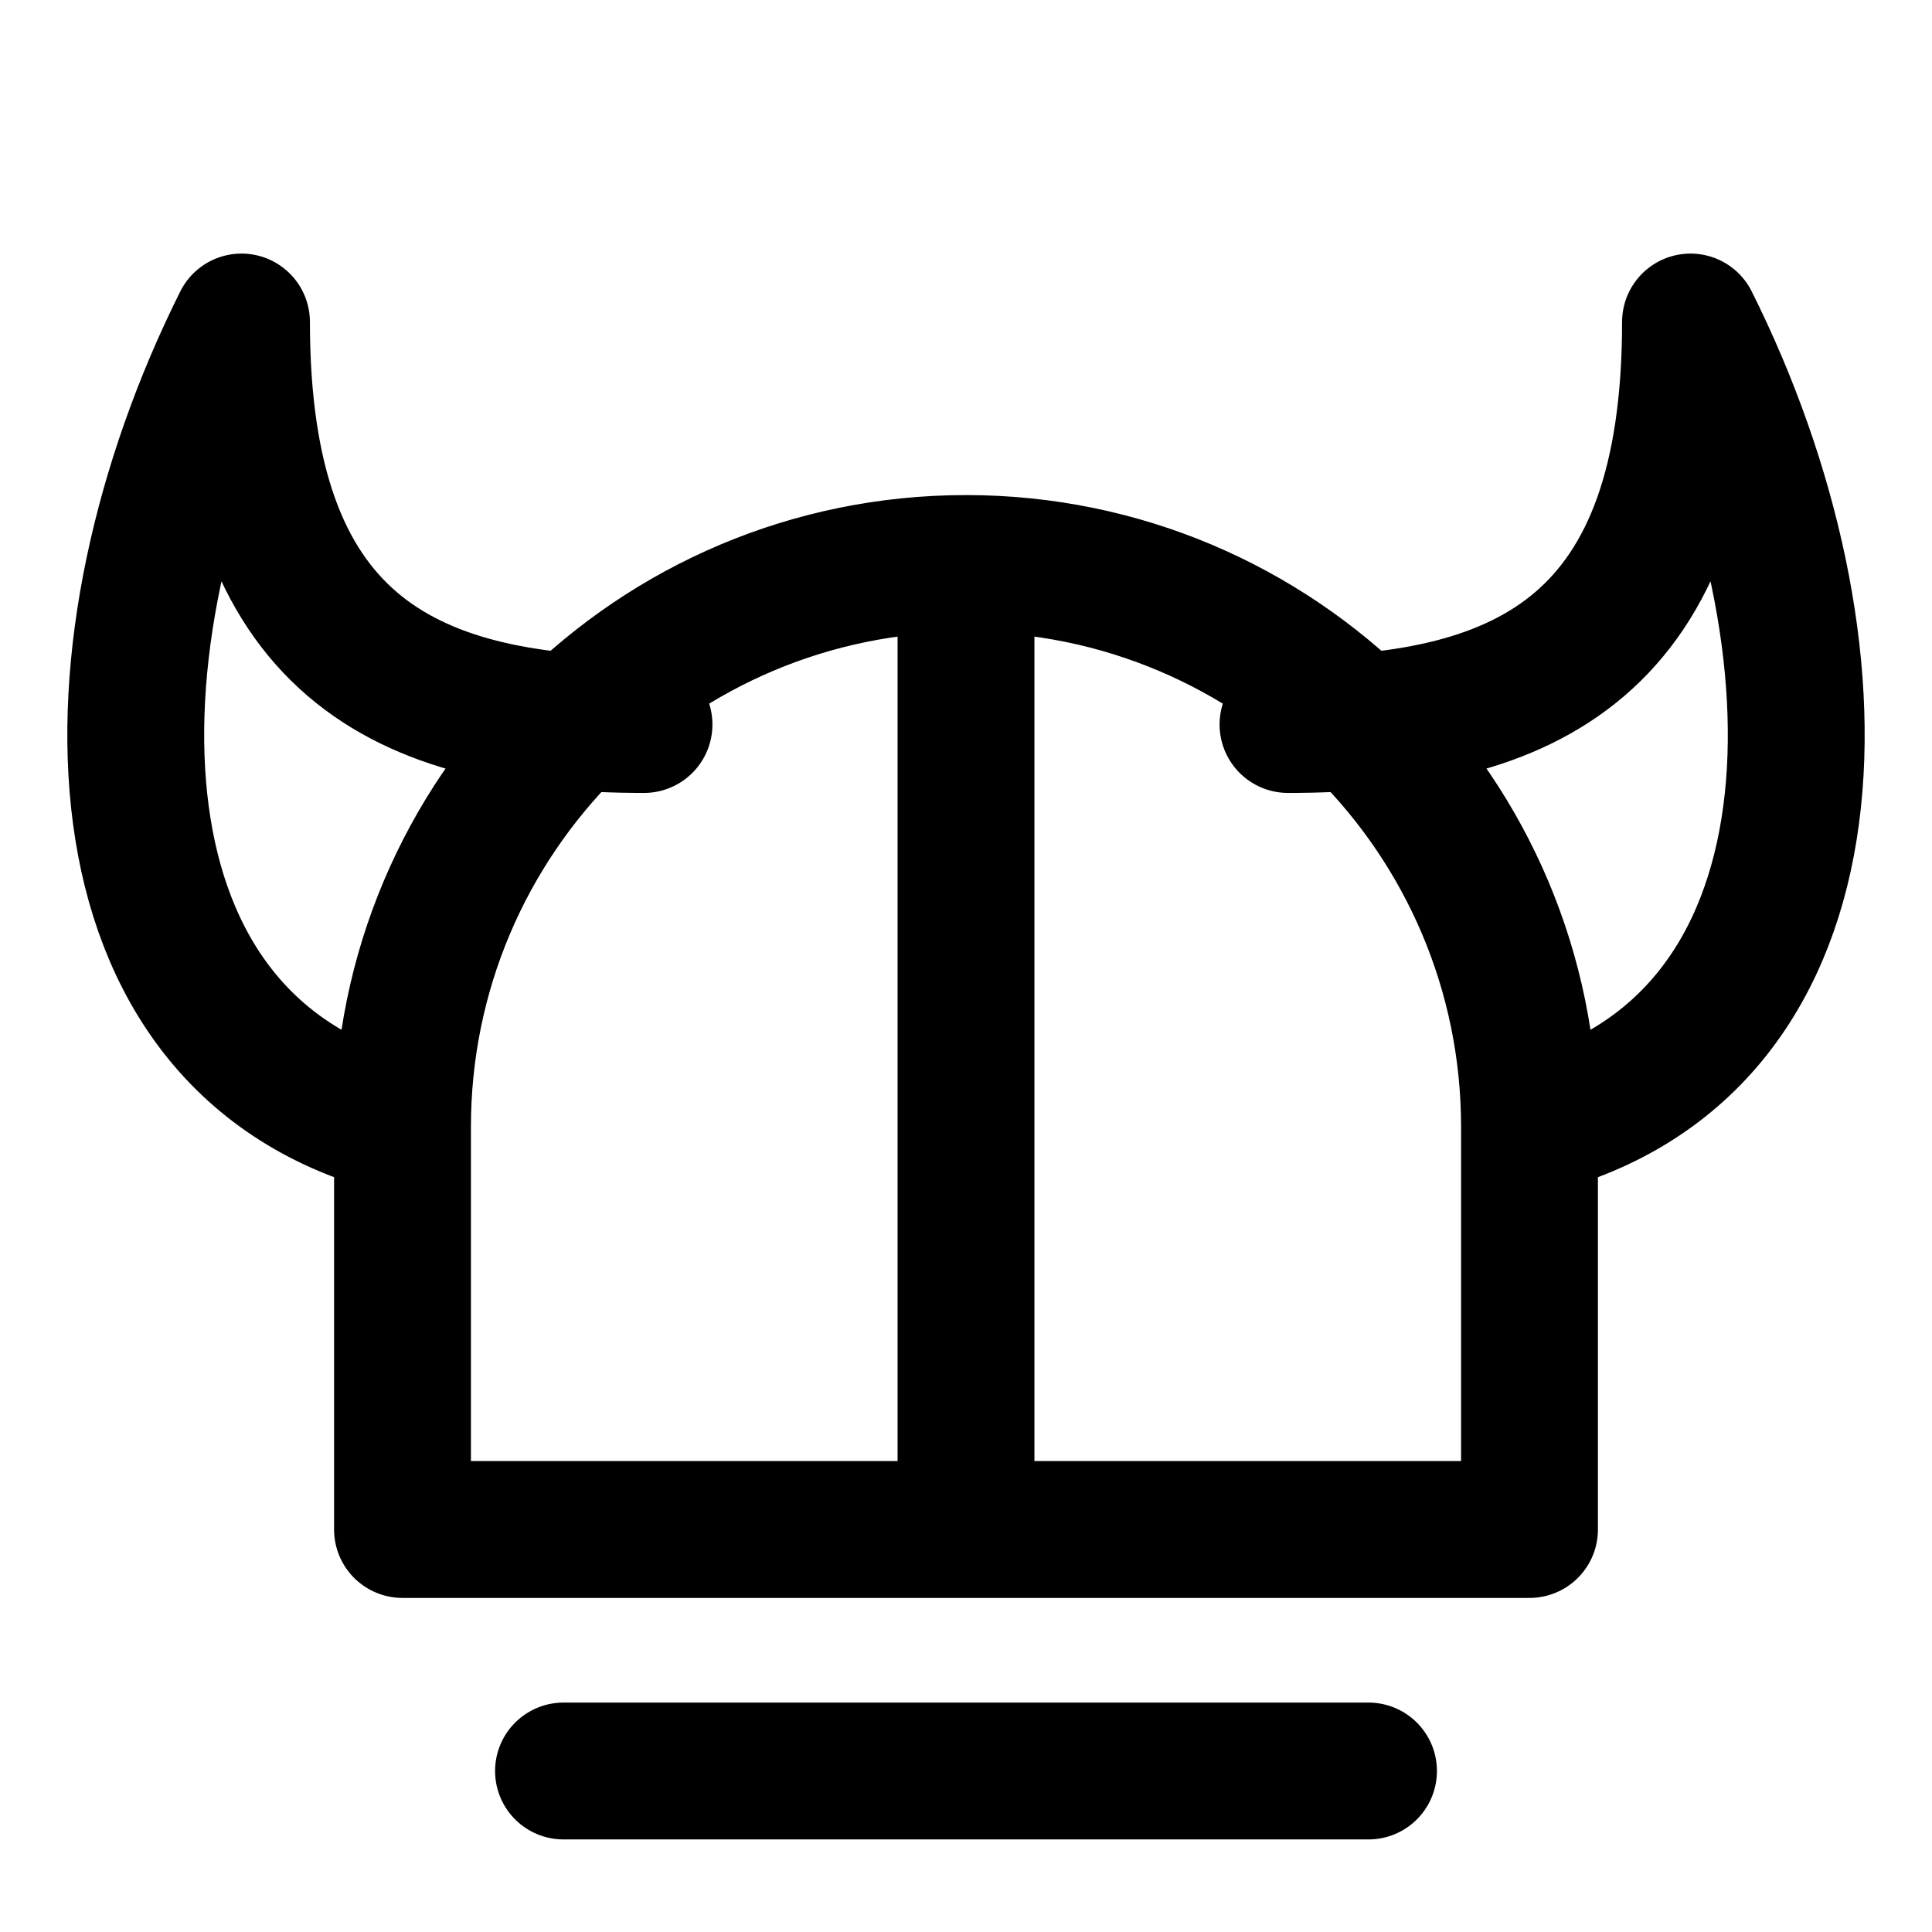
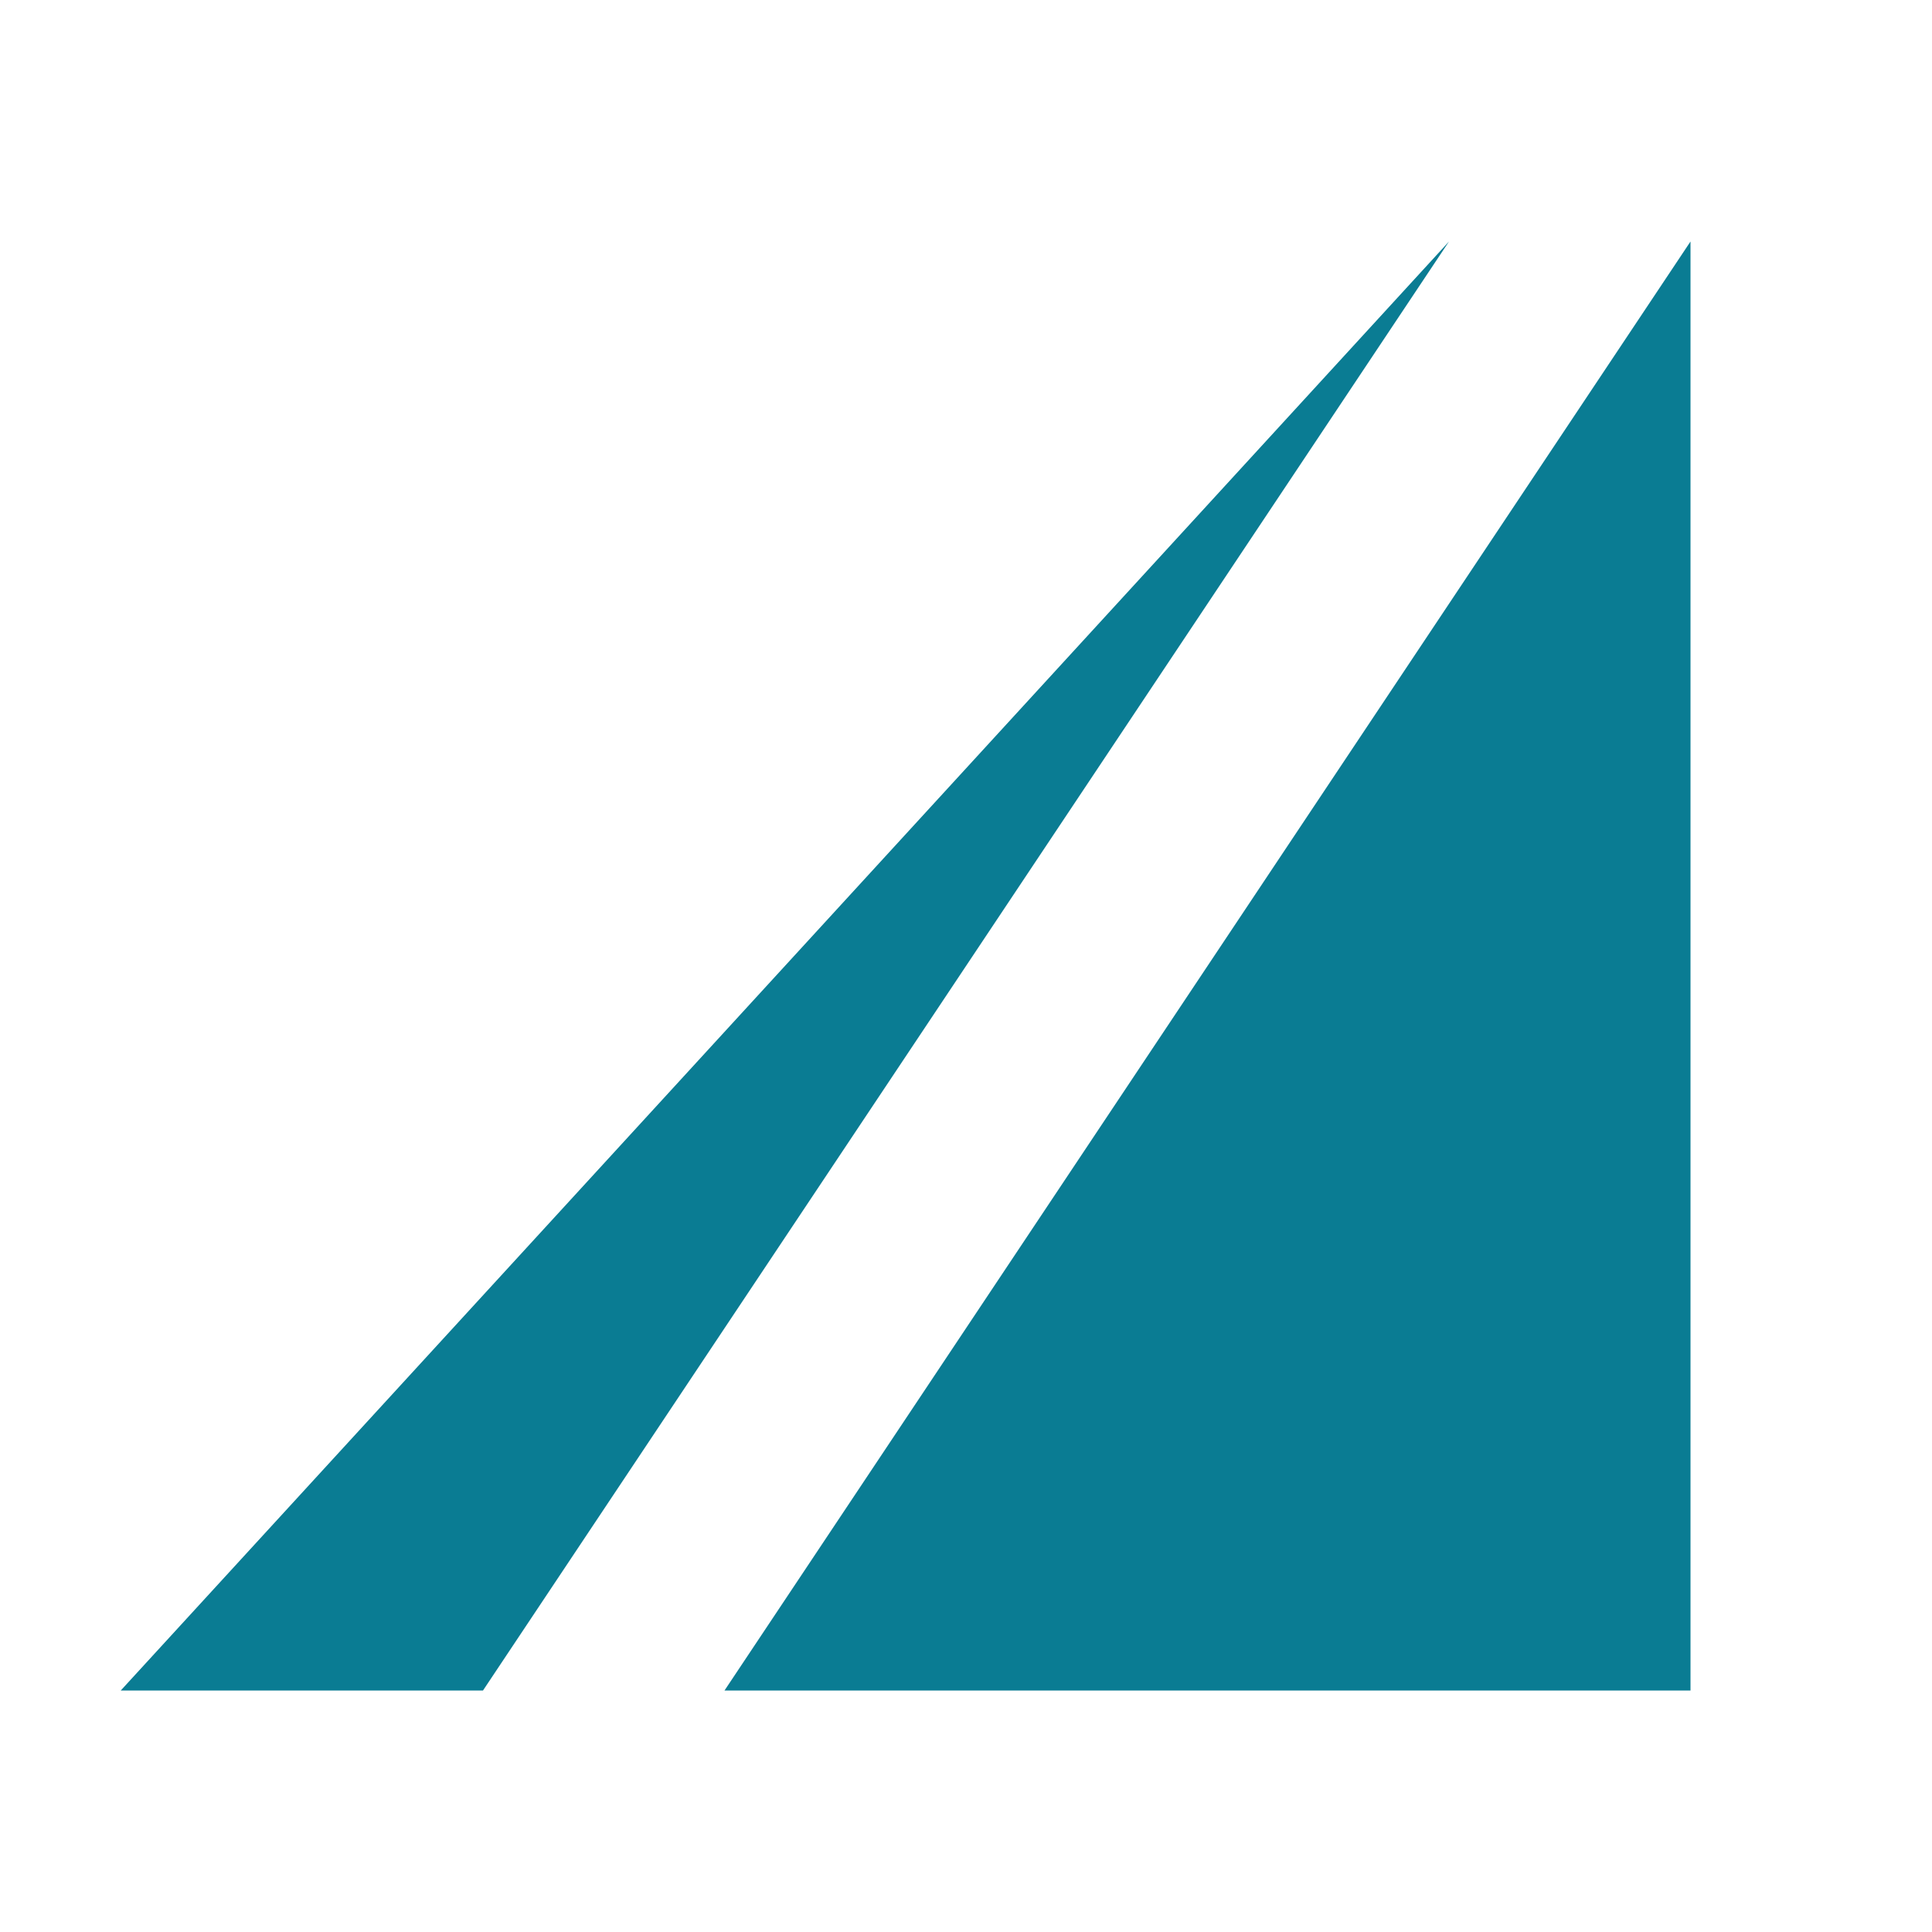
- <svg xmlns="http://www.w3.org/2000/svg" viewBox="0 0 24 24" fill="none" stroke="black" stroke-width="1.7" stroke-linecap="round" stroke-linejoin="round">
-   <path d="M5 14v5h14v-5a7 7 0 0 0-14 0ZM5 14C1 13 1 8 3 4c0 4 2 5 5 5m11 5c4-1 4-6 2-10 0 4-2 5-5 5M12 7v12m-5 3h10" />
+ <svg xmlns="http://www.w3.org/2000/svg" viewBox="0 0 16 16" width="16" height="16">
+   <style>path,polygon{fill:#0A7C93}@media (prefers-color-scheme:dark){polygon{fill:#F4F5F3}}</style>
+   <polygon points="1,14 4,14 12,2" />
+   <polygon points="6,14 14,2 14,14" />
</svg>
